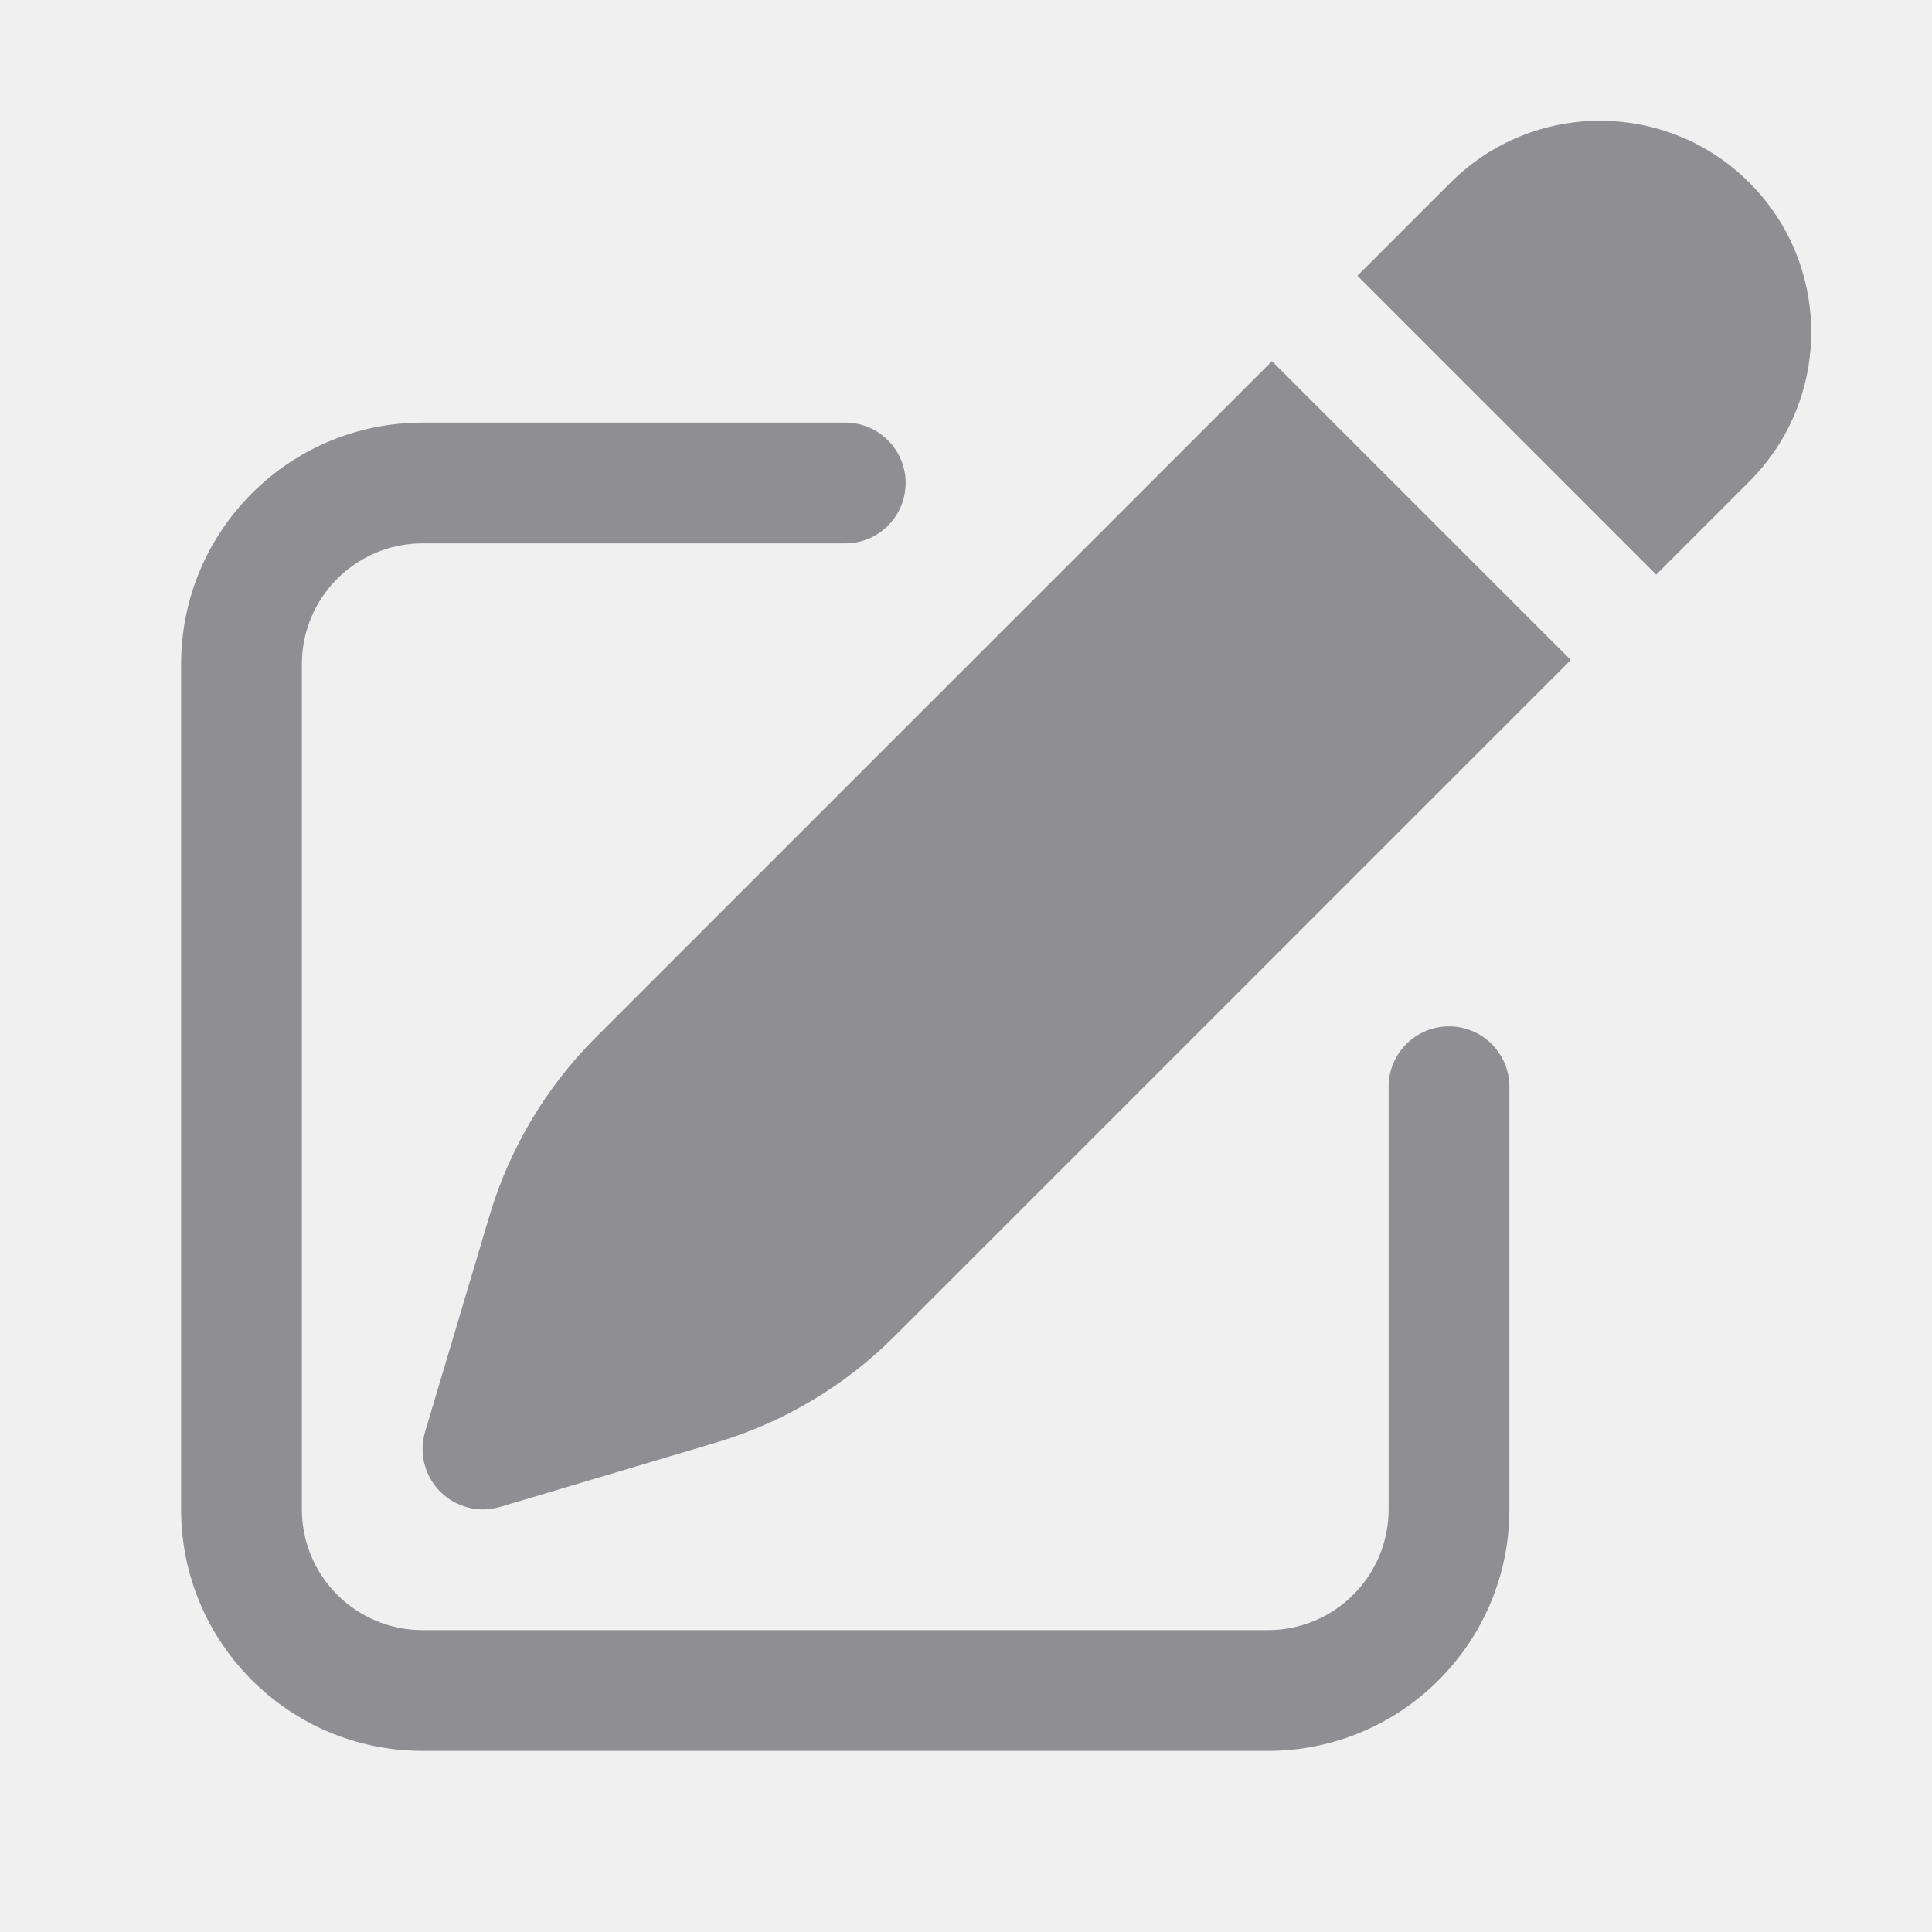
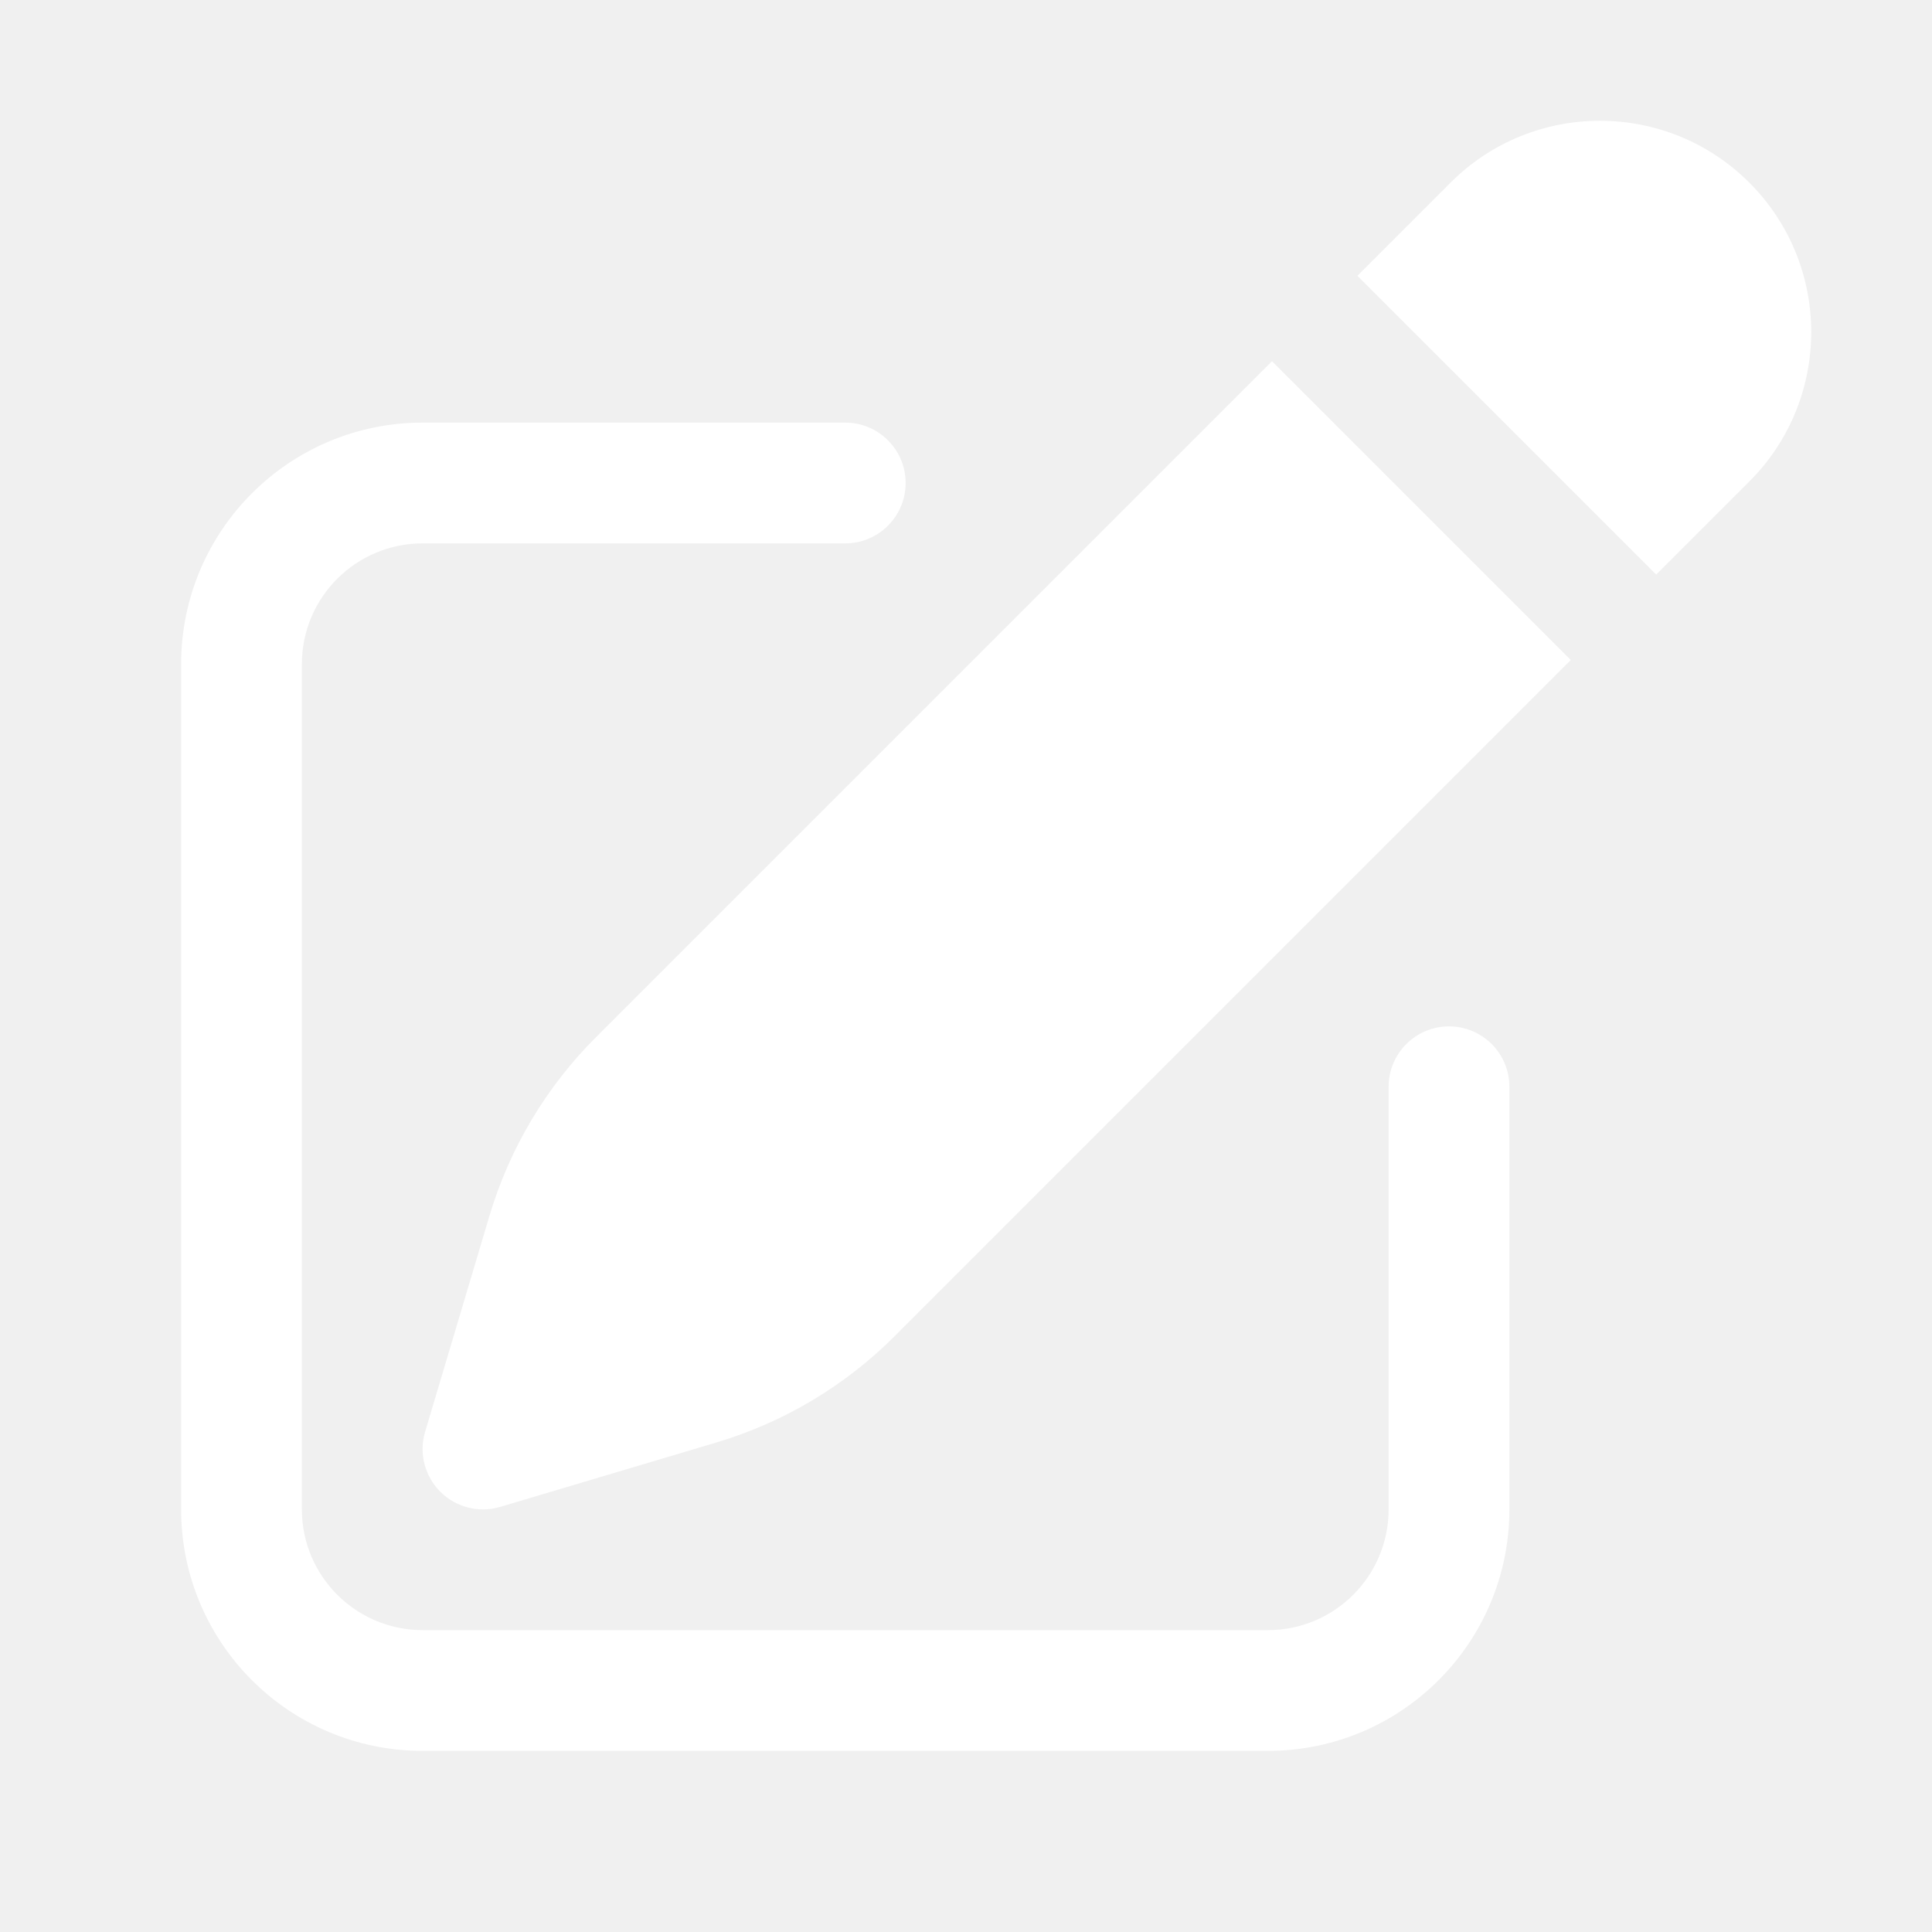
- <svg xmlns="http://www.w3.org/2000/svg" viewBox="0 0 24 24" fill="#8e8e93" class="size-6">
+ <svg xmlns="http://www.w3.org/2000/svg" viewBox="0 0 24 24" fill="#ffffff" class="size-6">
  <path d="M21.731 2.269a2.625 2.625 0 0 0-3.712 0l-1.157 1.157 3.712 3.712 1.157-1.157a2.625 2.625 0 0 0 0-3.712ZM19.513 8.199l-3.712-3.712-8.4 8.4a5.25 5.25 0 0 0-1.32 2.214l-.8 2.685a.75.75 0 0 0 .933.933l2.685-.8a5.25 5.25 0 0 0 2.214-1.32l8.4-8.4Z" />
  <path d="M5.25 5.25a3 3 0 0 0-3 3v10.5a3 3 0 0 0 3 3h10.5a3 3 0 0 0 3-3V13.5a.75.75 0 0 0-1.5 0v5.25a1.5 1.5 0 0 1-1.5 1.5H5.25a1.5 1.5 0 0 1-1.5-1.5V8.25a1.5 1.5 0 0 1 1.5-1.5h5.25a.75.75 0 0 0 0-1.5H5.25Z" />
</svg>
